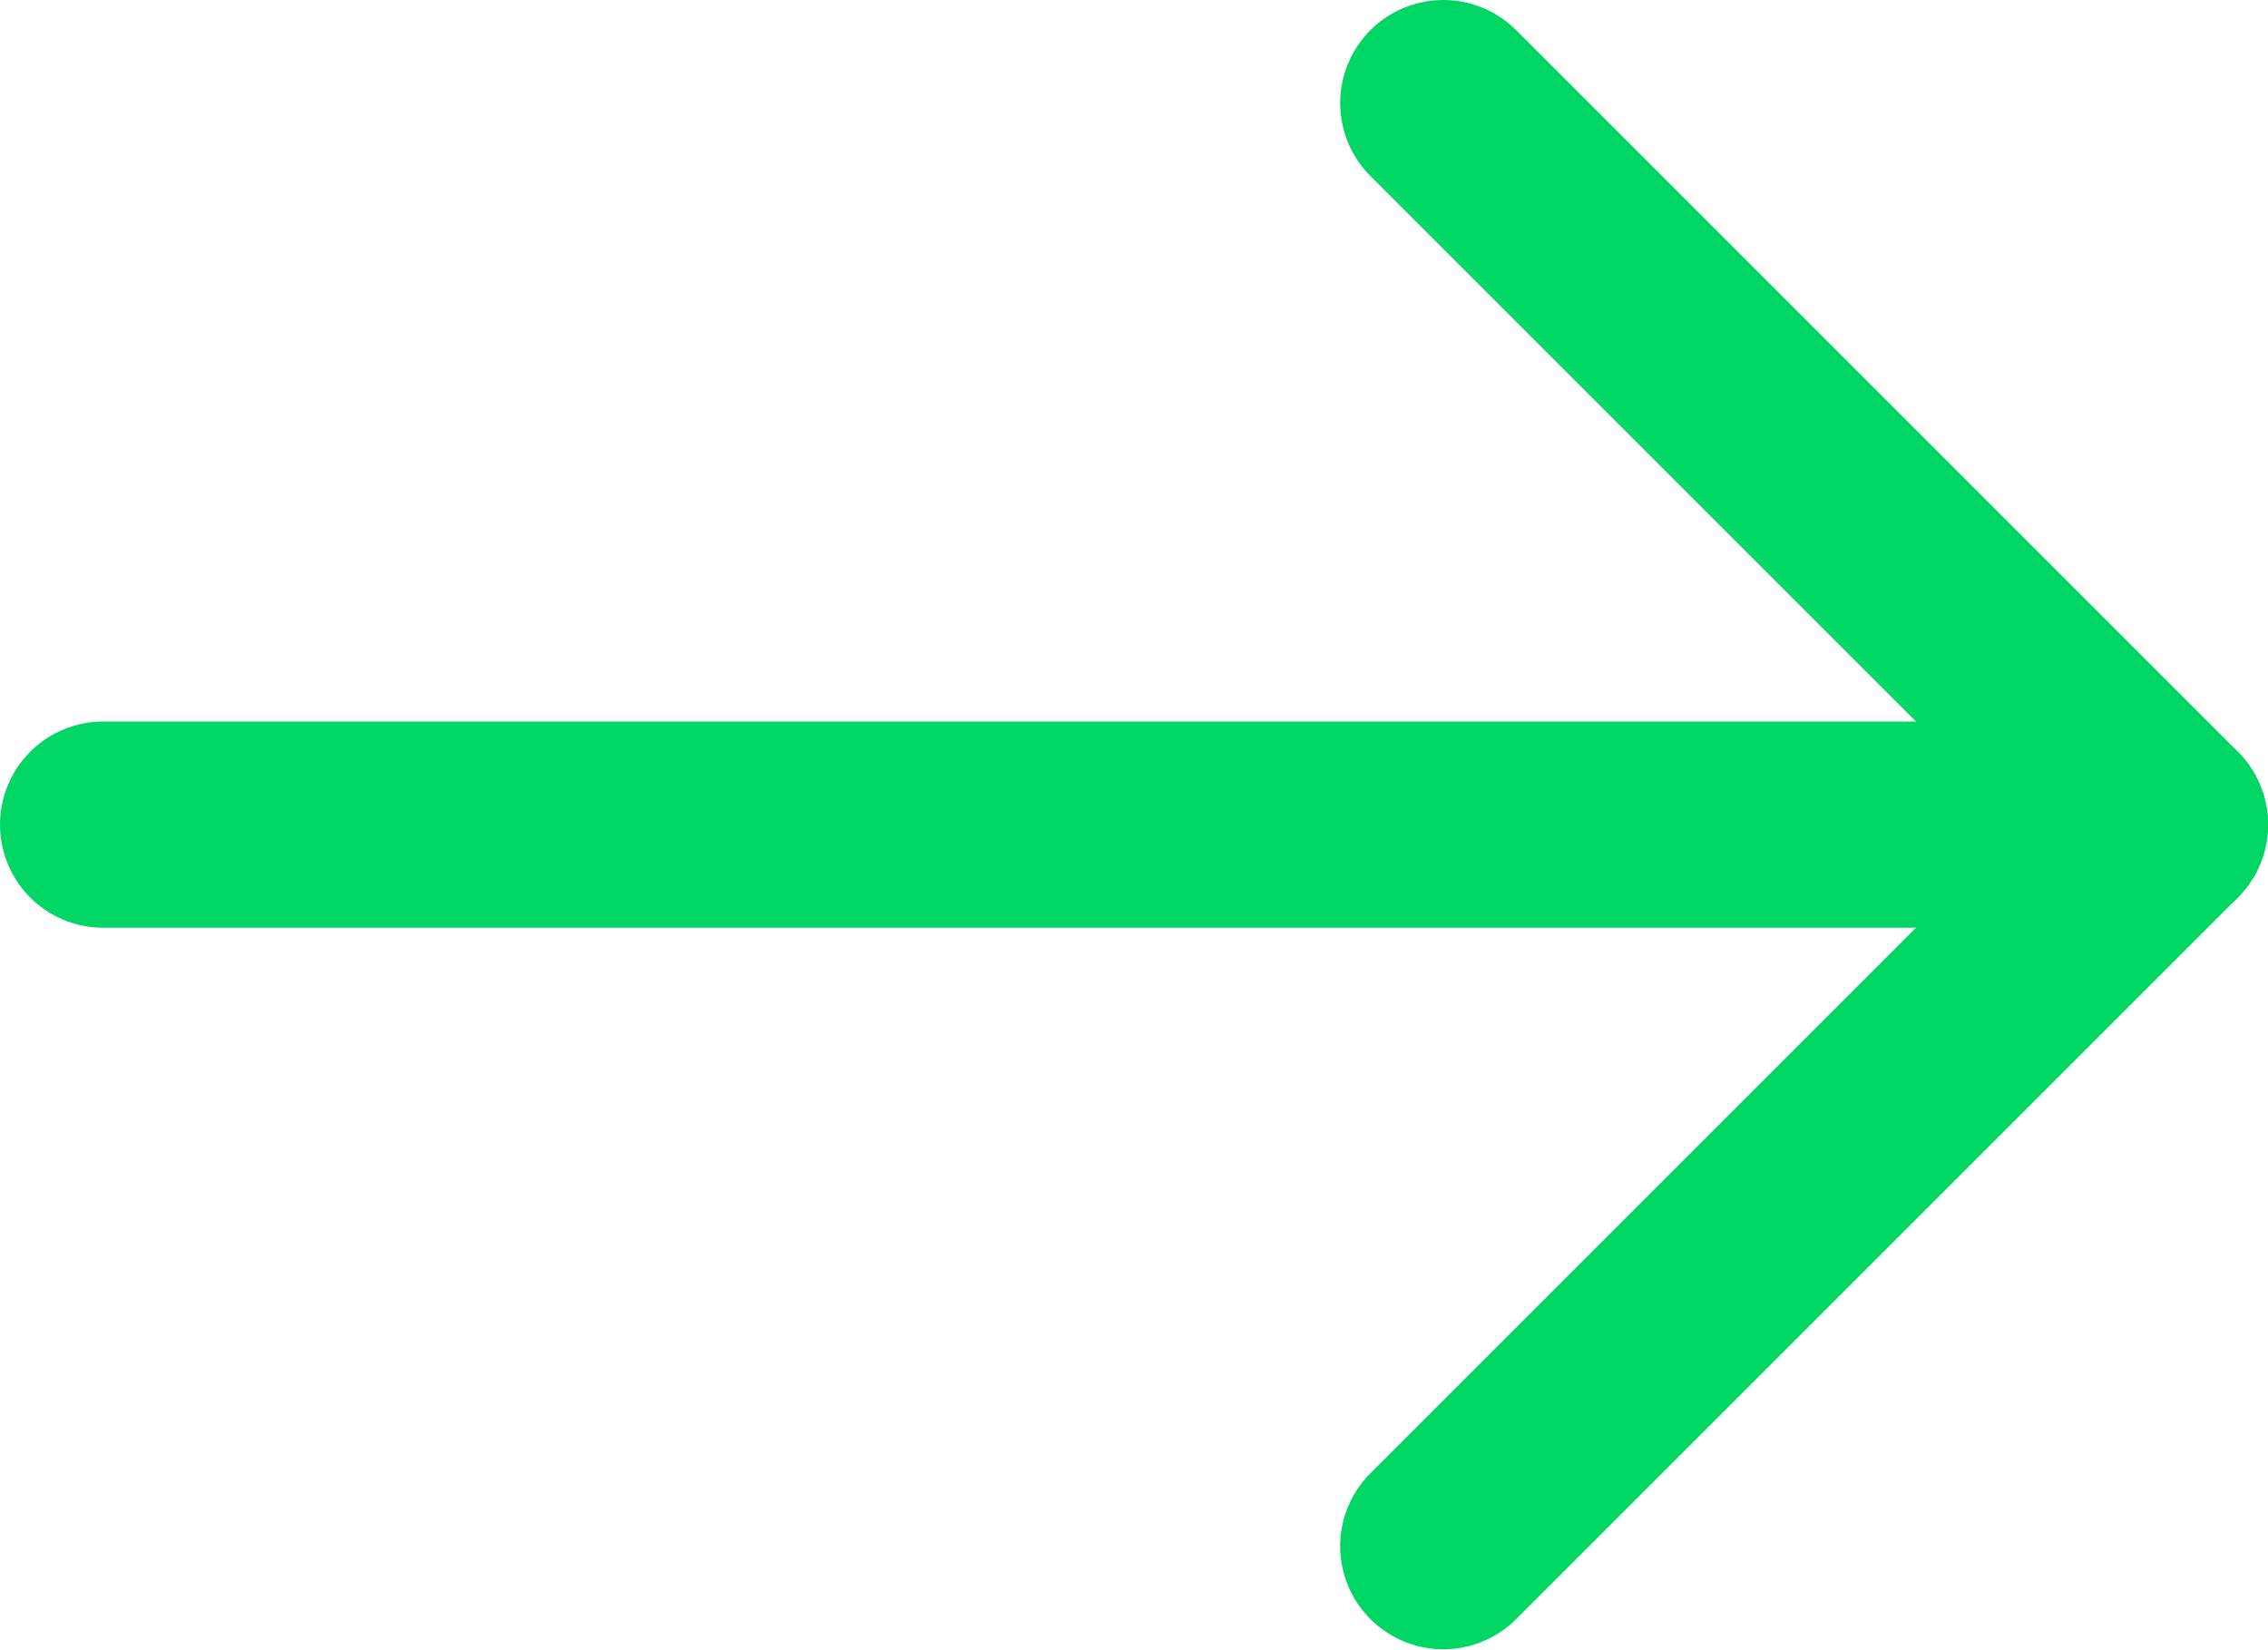
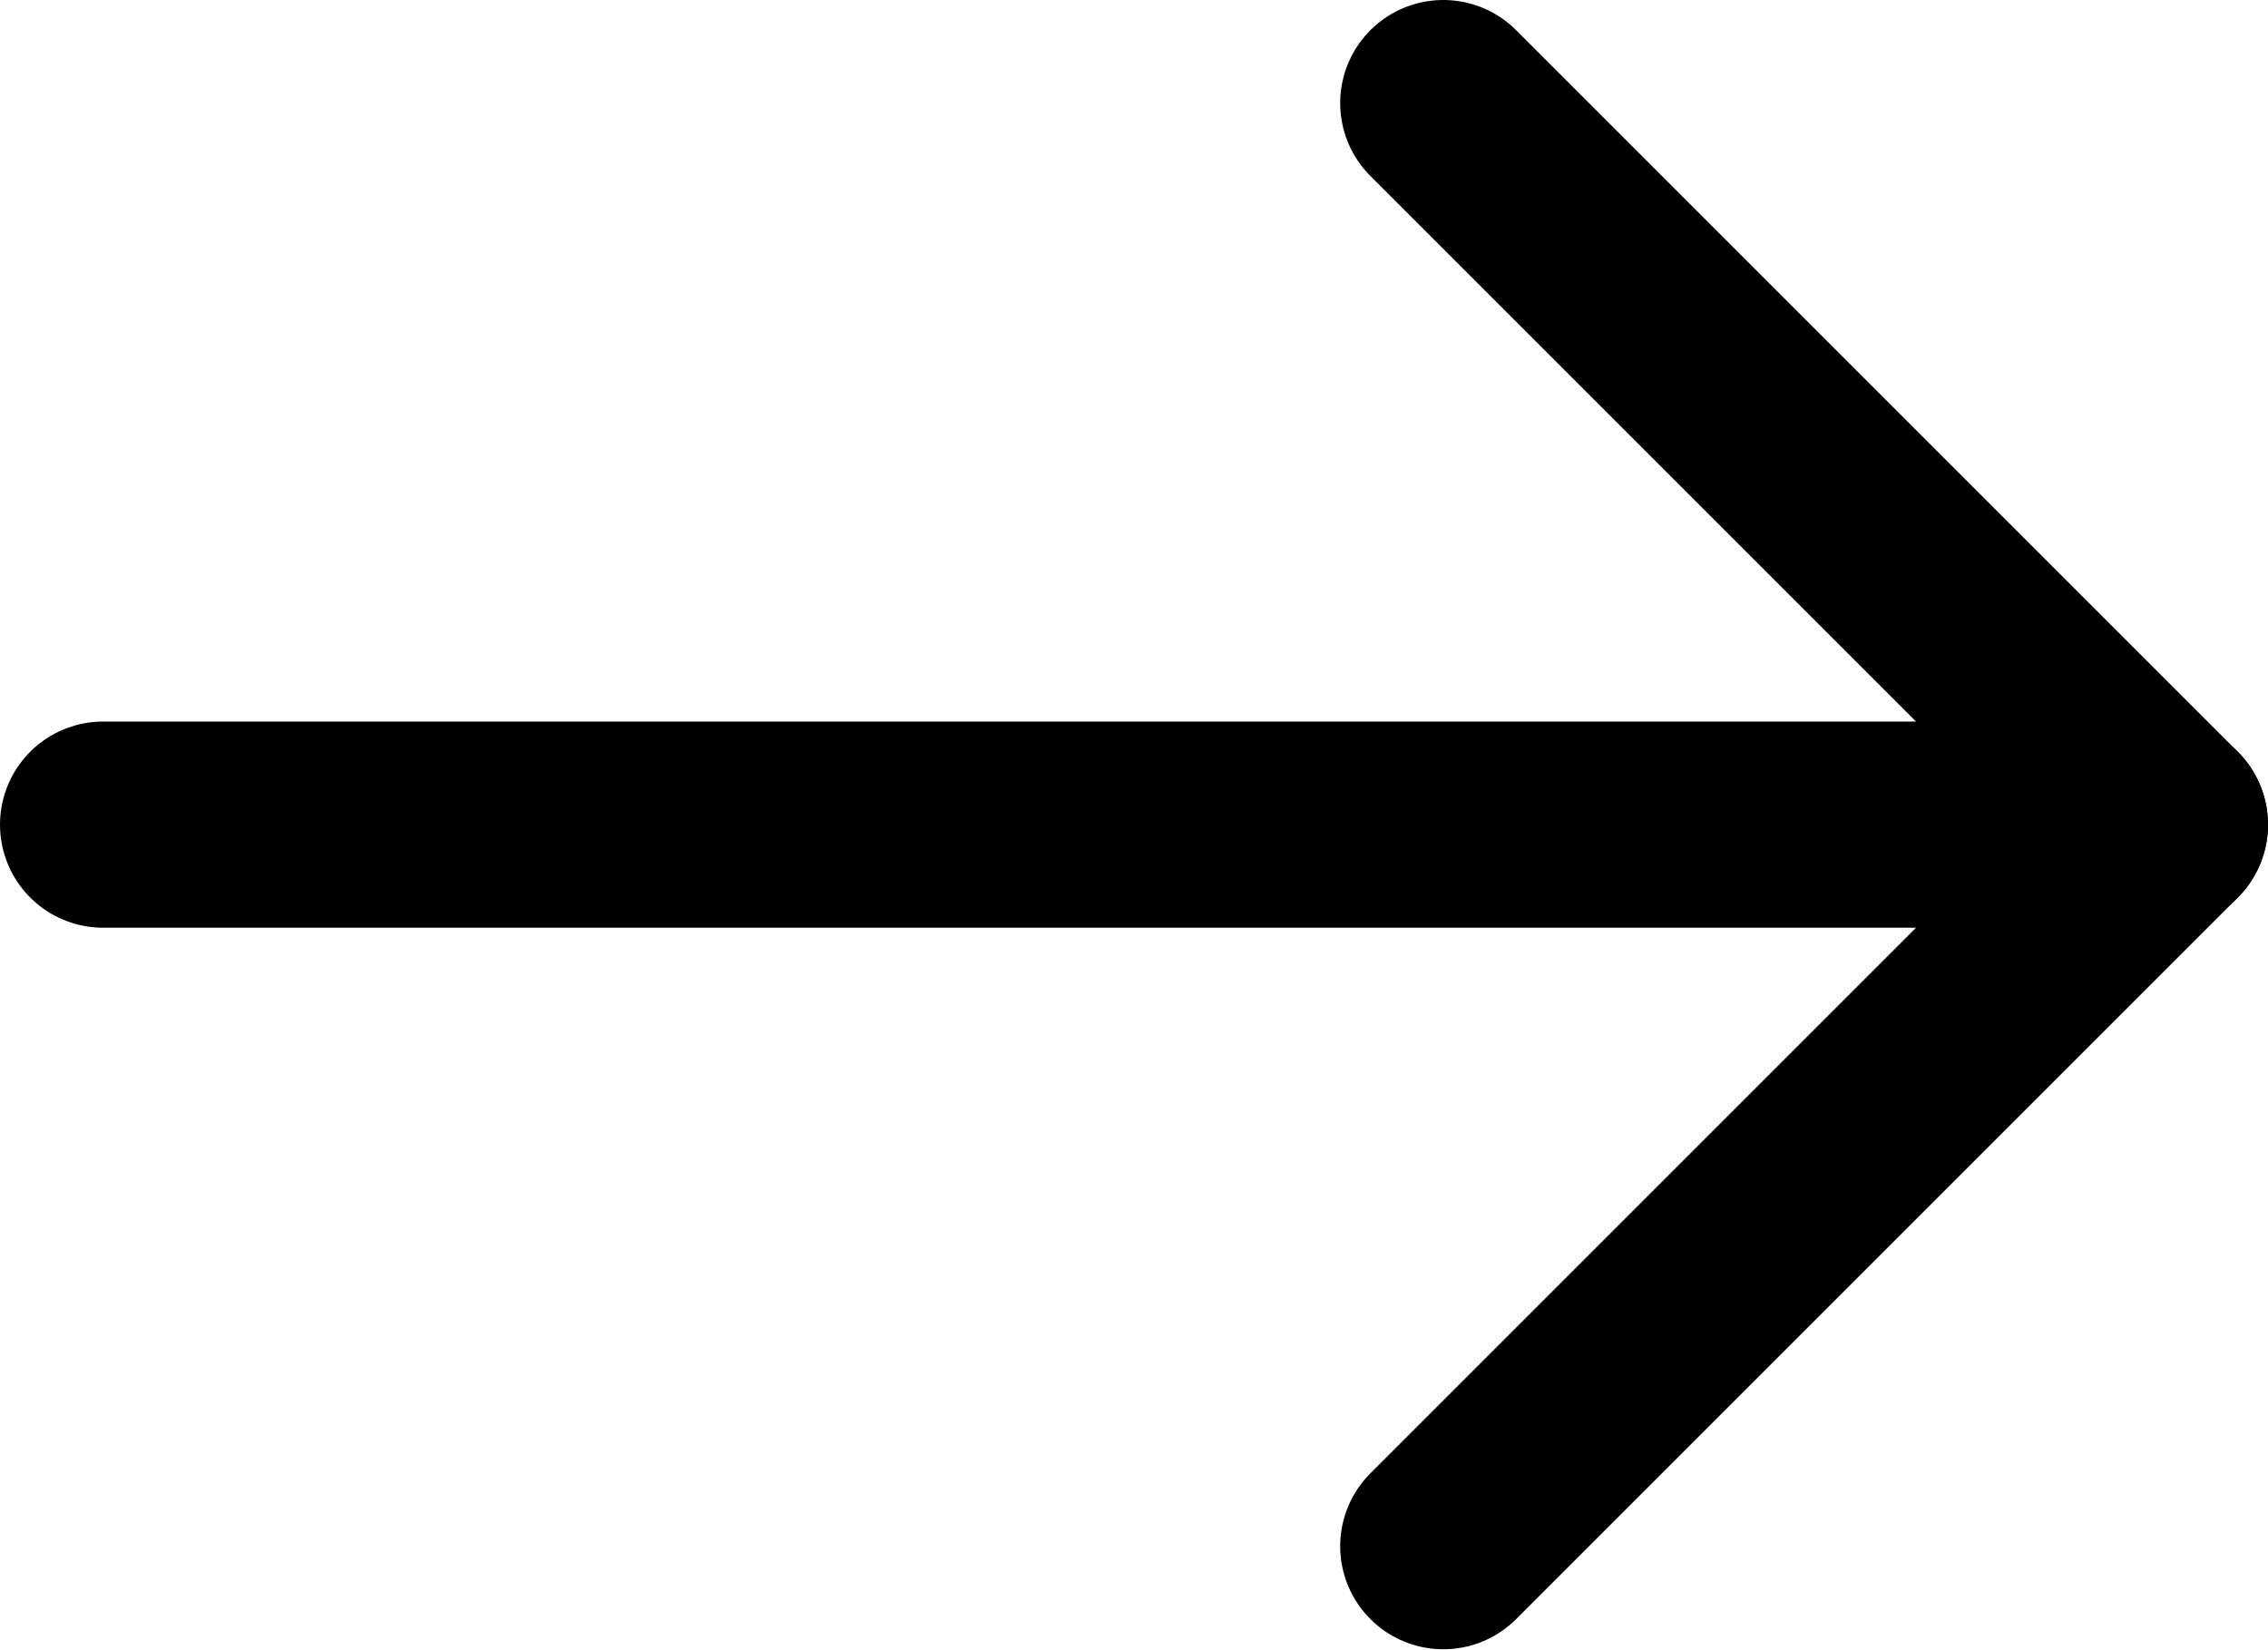
<svg xmlns="http://www.w3.org/2000/svg" width="22px" height="16px" viewBox="0 0 22 16" version="1.1">
  <g id="Website" stroke="none" stroke-width="1" fill="none" fill-rule="evenodd" stroke-linecap="round" stroke-linejoin="round">
-     <g id="LP-DESKTOP-v1" transform="translate(-894, -890)" stroke="#00D664" stroke-width="2">
+     <g id="LP-DESKTOP-v1" transform="translate(-894, -890)" stroke="currentColor" stroke-width="2">
      <g id="chapter-01" transform="translate(682, 848)">
        <g id="arrow-right" transform="translate(213, 43)">
          <path d="M0,7 L20,7" id="Shape" />
          <polyline id="Shape" points="13 0 20 7 13 14" />
        </g>
      </g>
    </g>
  </g>
</svg>
